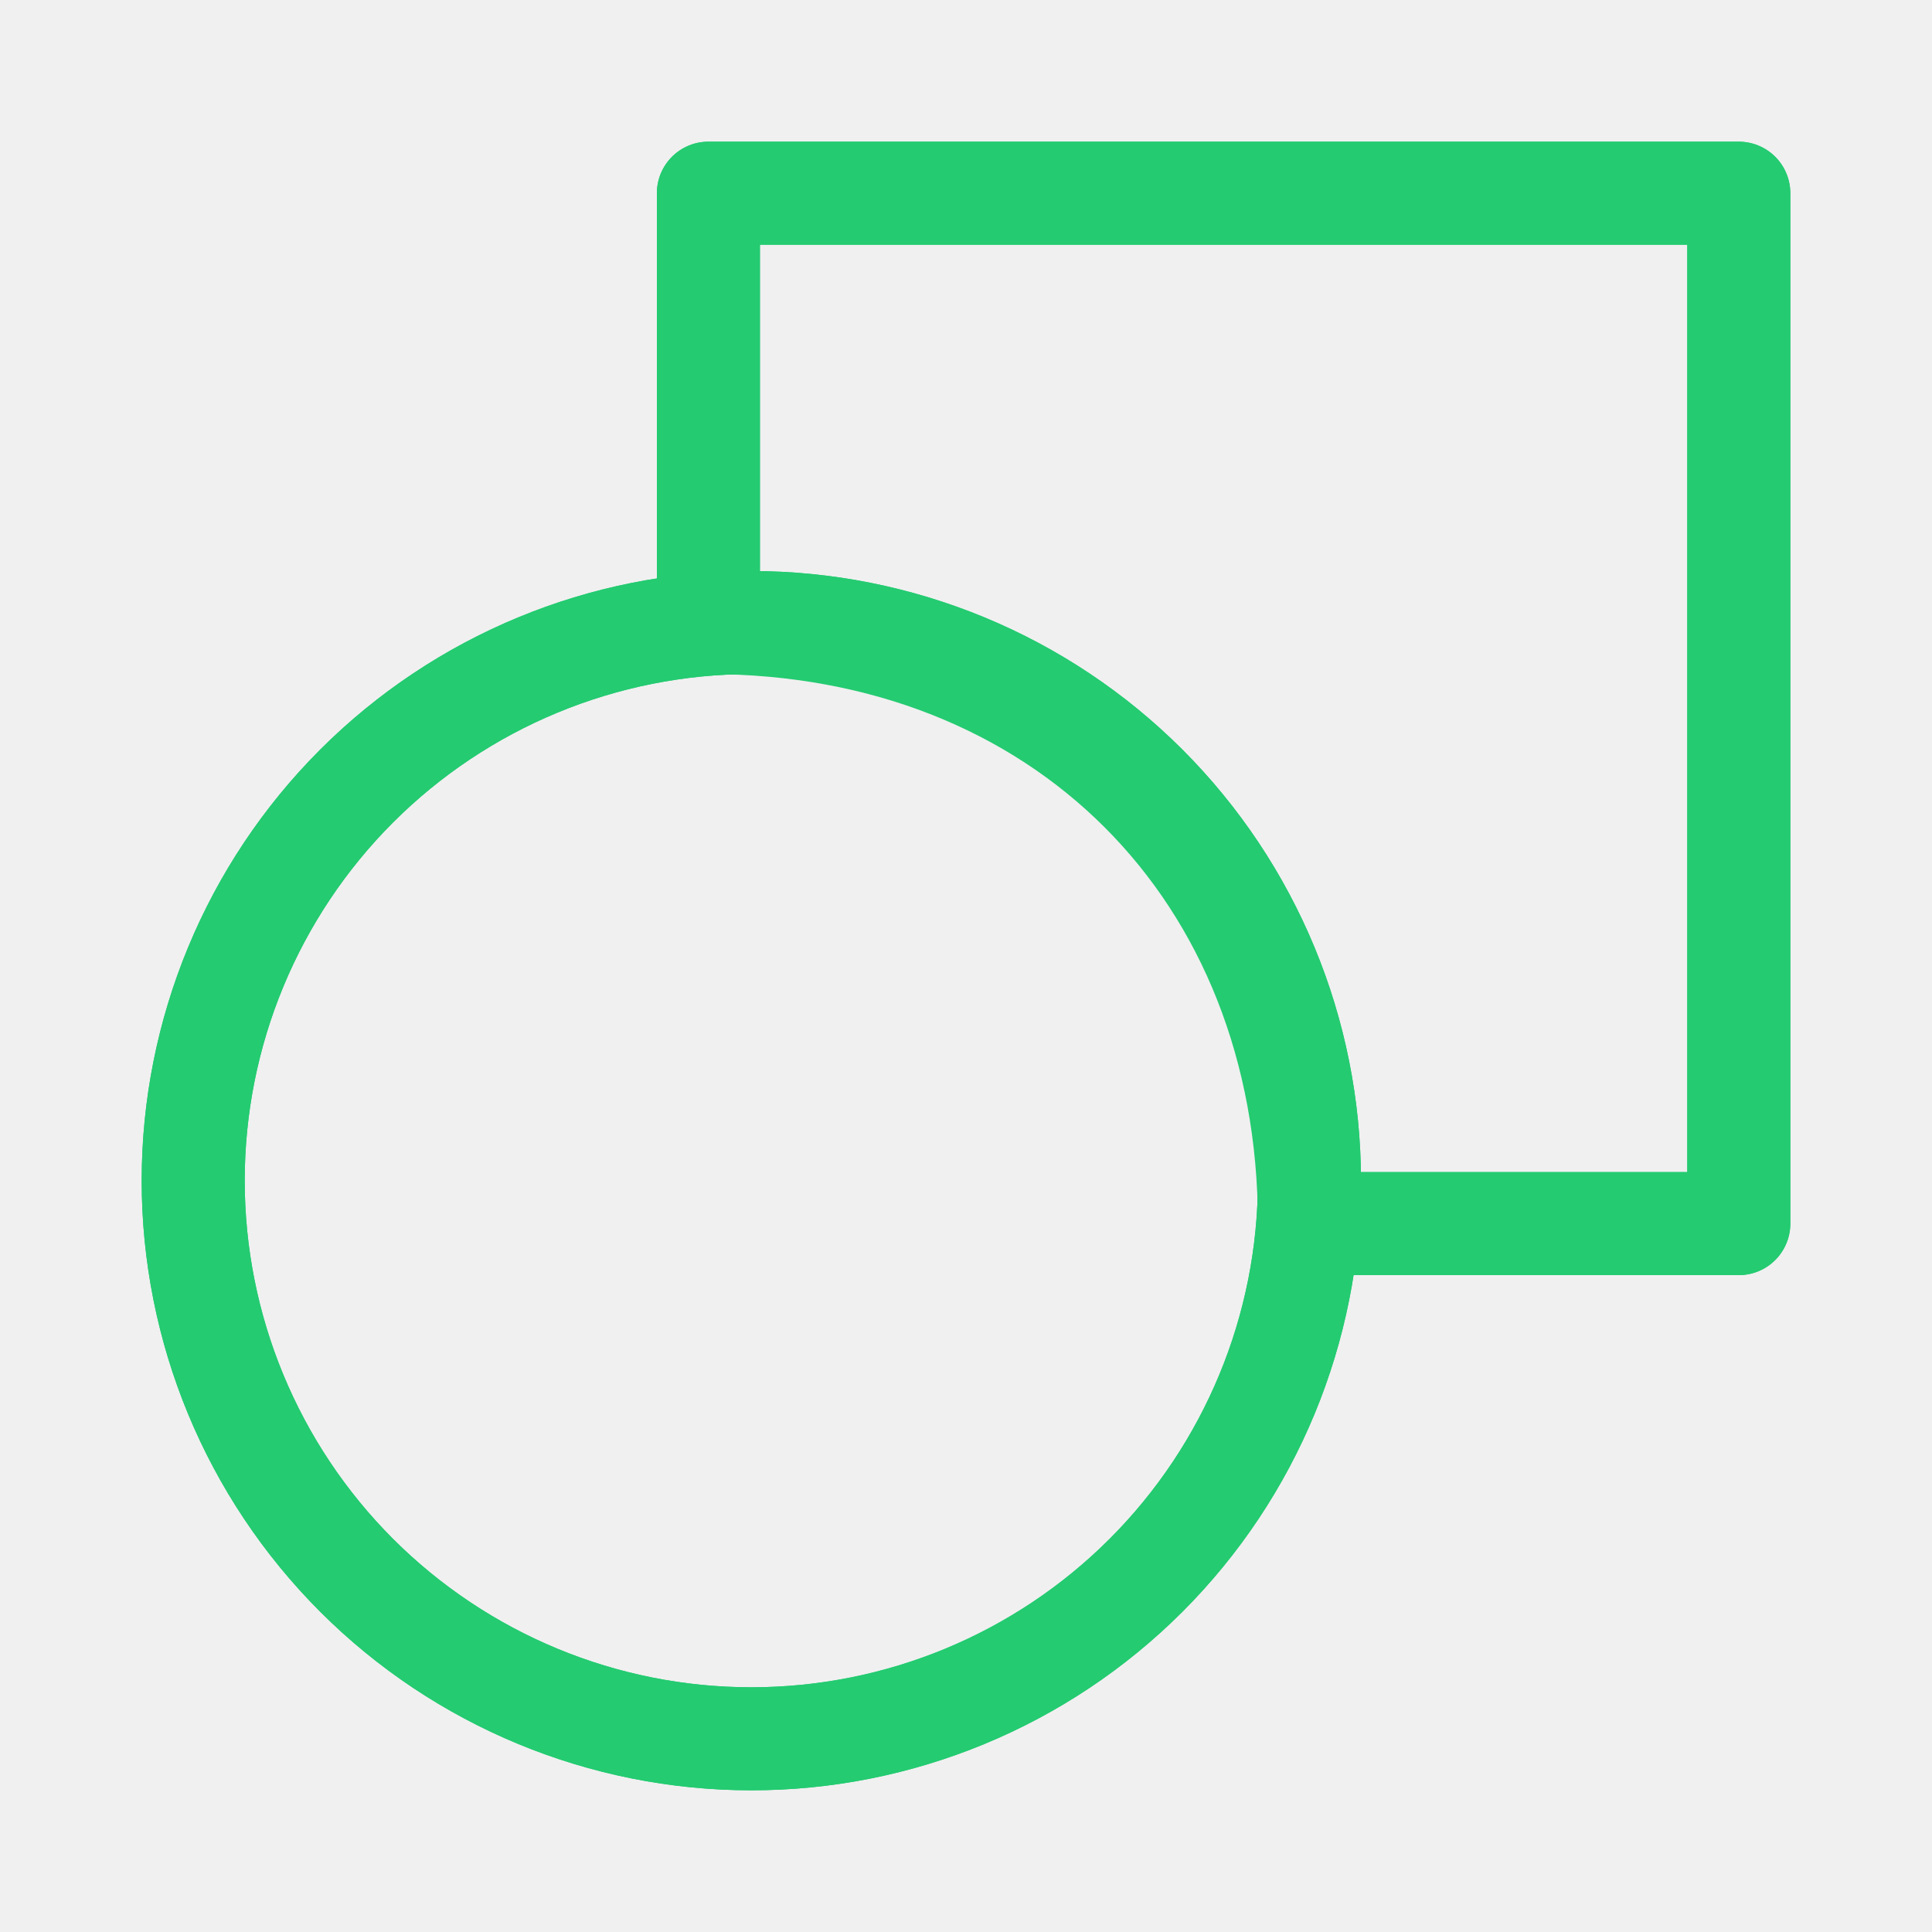
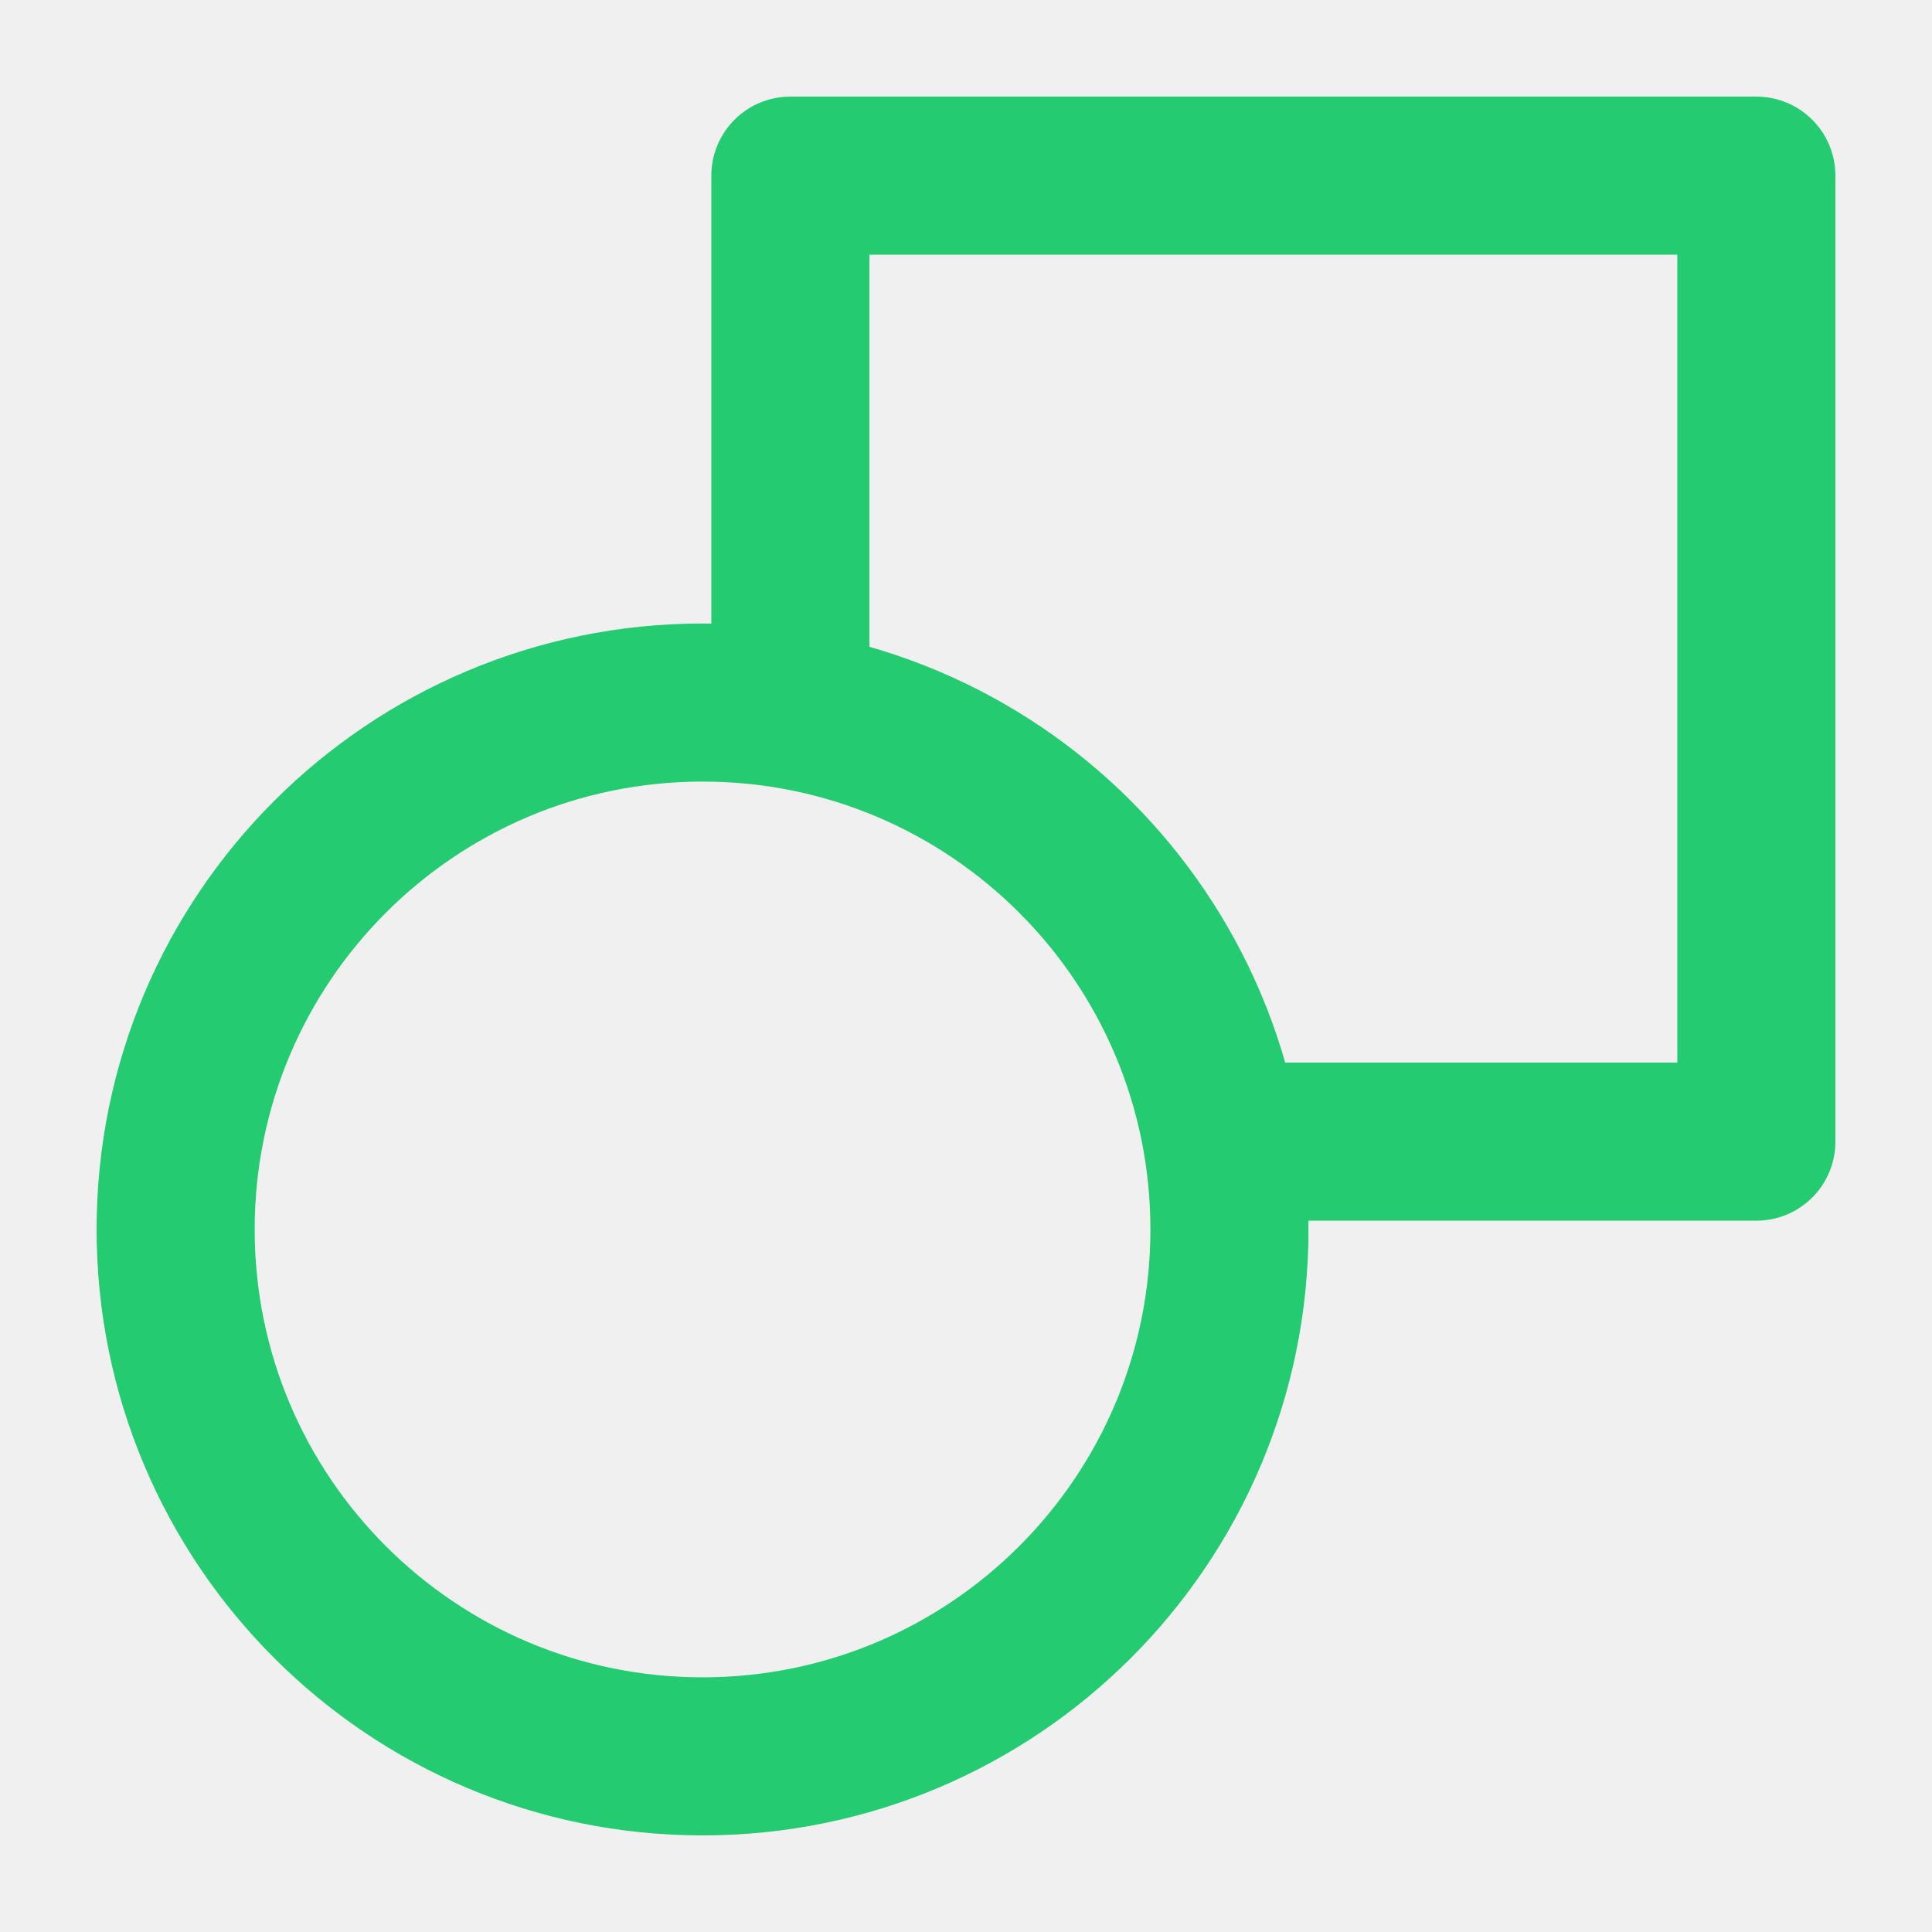
- <svg xmlns="http://www.w3.org/2000/svg" width="30" height="30" viewBox="0 0 30 30" fill="none">
-   <g clip-path="url(#clip0_496_50366)">
-     <path d="M5.538 24.462C3.913 22.836 3 20.632 3 18.333C3 16.035 3.913 13.831 5.538 12.205C7.164 10.58 9.368 9.667 11.667 9.667C13.965 9.667 16.17 10.58 17.795 12.205C19.42 13.831 20.333 16.035 20.333 18.333C20.333 20.632 19.42 22.836 17.795 24.462C16.17 26.087 13.965 27 11.667 27C9.368 27 7.164 26.087 5.538 24.462Z" stroke="#24CB71" stroke-width="1.6" stroke-linecap="round" stroke-linejoin="round" />
-     <path d="M11 3H27V19H20.333C20.333 13.528 16.473 9.667 11 9.667V3Z" stroke="#24CB71" stroke-width="1.6" stroke-linecap="round" stroke-linejoin="round" />
-     <path d="M11 9.667V3H27V19H20.333" stroke="#24CB71" stroke-width="1.6" stroke-linecap="round" stroke-linejoin="round" />
-     <path d="M3 18.333C3 20.632 3.913 22.836 5.538 24.462C7.164 26.087 9.368 27 11.667 27C13.965 27 16.17 26.087 17.795 24.462C19.42 22.836 20.333 20.632 20.333 18.333C20.333 16.035 19.42 13.831 17.795 12.205C16.17 10.58 13.965 9.667 11.667 9.667C9.368 9.667 7.164 10.58 5.538 12.205C3.913 13.831 3 16.035 3 18.333Z" stroke="#24CB71" stroke-width="1.6" stroke-linecap="round" stroke-linejoin="round" />
-   </g>
-   <defs>
-     <clipPath id="clip0_496_50366">
-       <rect width="30" height="30" fill="white" />
-     </clipPath>
-   </defs>
+ <svg xmlns="http://www.w3.org/2000/svg" width="22" height="22" viewBox="0 0 22 22" fill="none">
+   <path d="M9 8.08V2H20V13H13.92" stroke="#24CB71" stroke-width="1.8" stroke-linejoin="round" />
+   <circle cx="8" cy="14" r="6" stroke="#24CB71" stroke-width="1.8" />
</svg>
